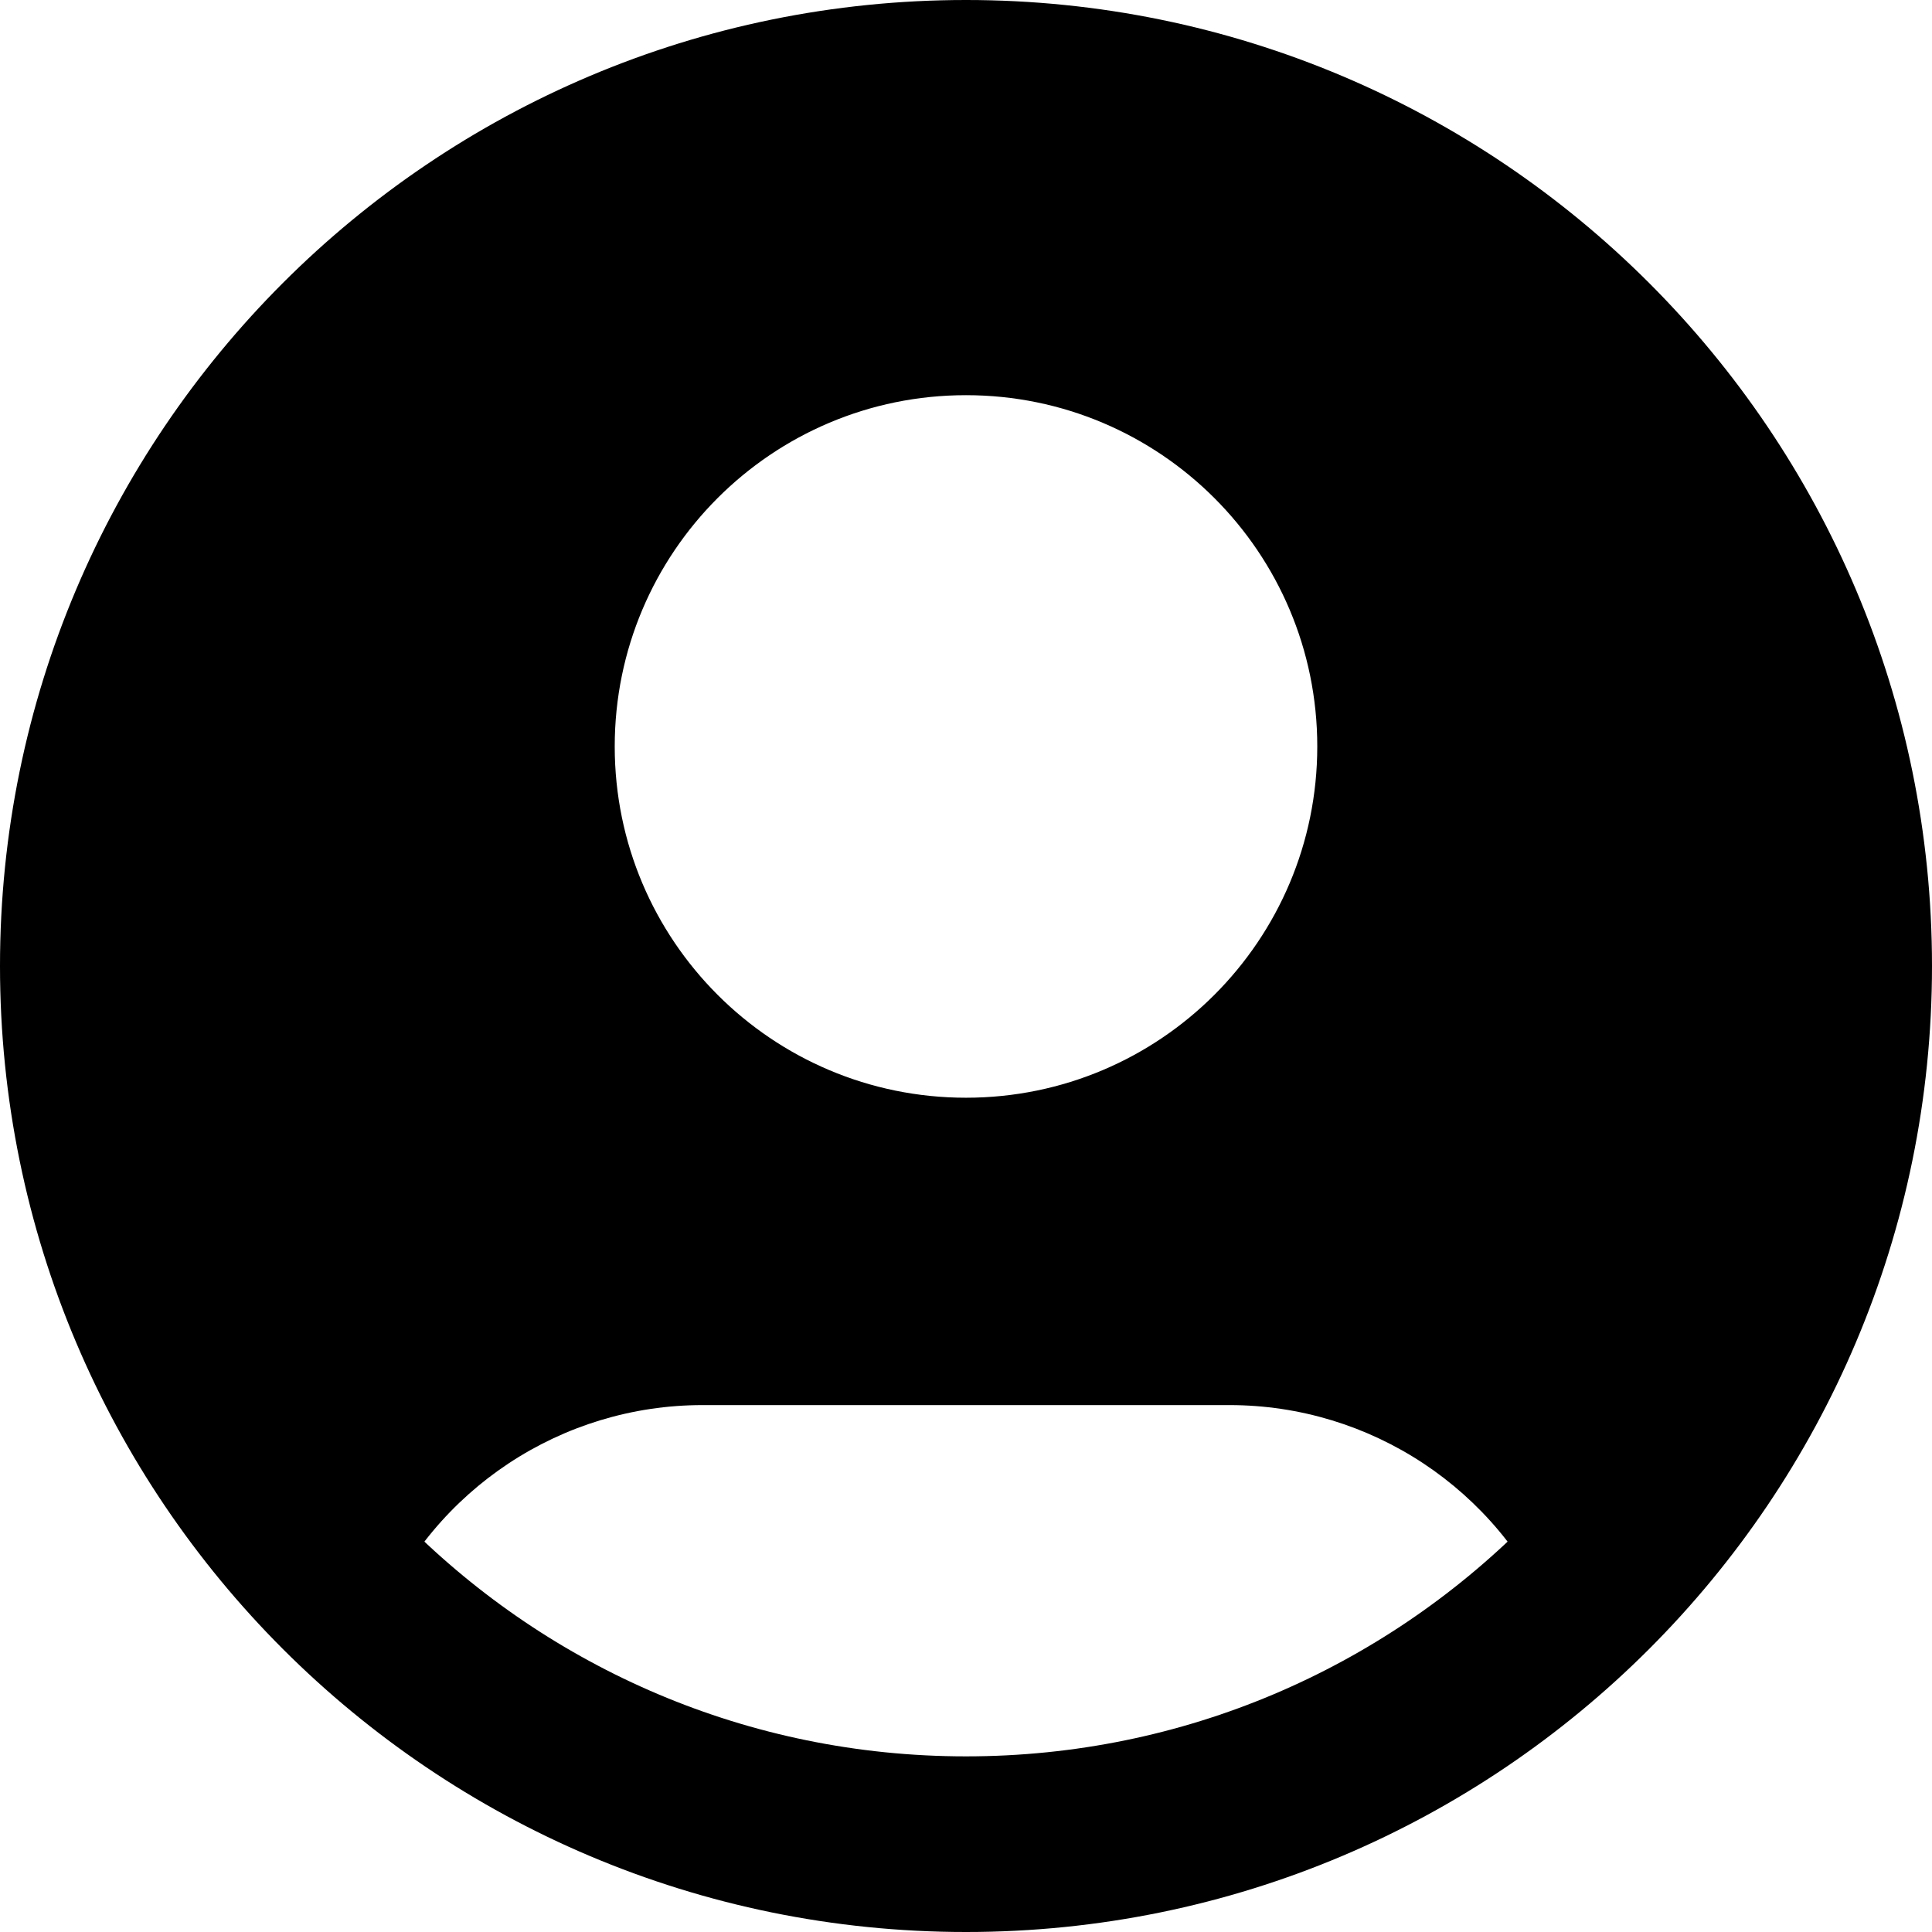
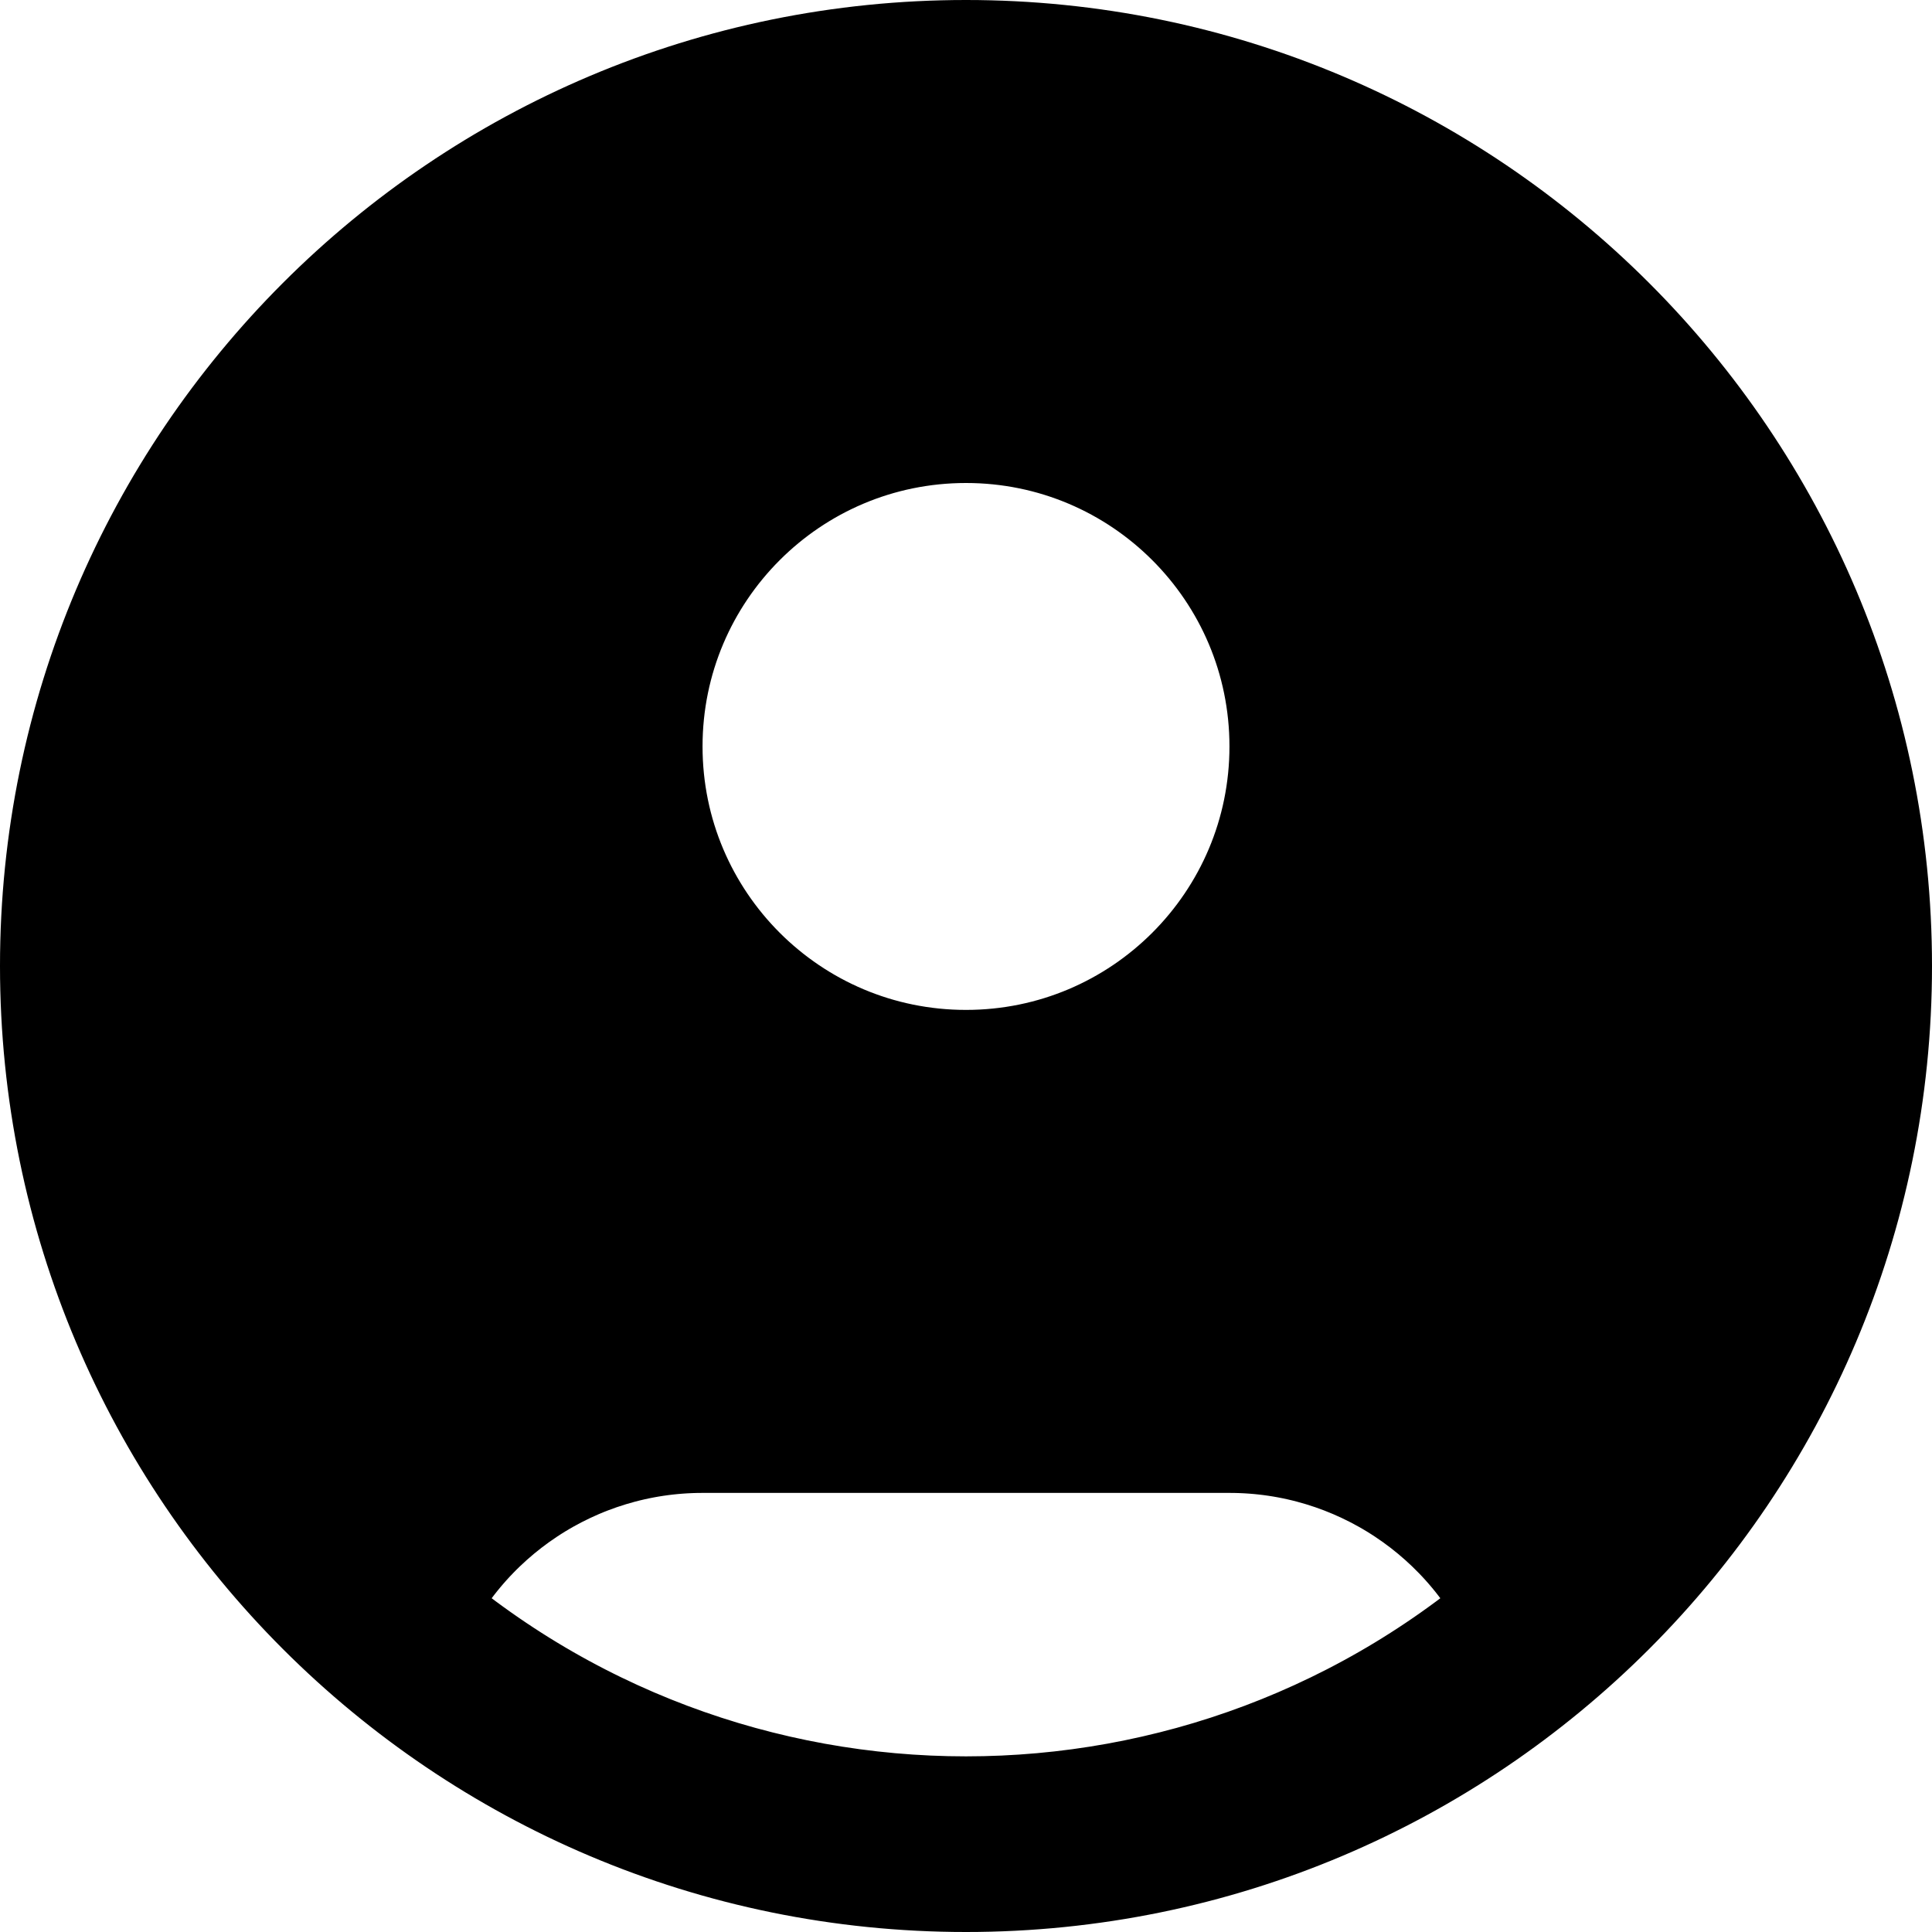
<svg xmlns="http://www.w3.org/2000/svg" viewBox="1 1 22 22" width="22" height="22" fill="none" stroke="black" stroke-width="2" stroke-linecap="round" stroke-linejoin="round">
-   <path fill-rule="evenodd" d="M22 12c0 5.523-4.477 10-10 10S2 17.523 2 12 6.477 2 12 2s10 4.477 10 10ZM16 9.5a4 4 0 1 1-8 0 4 4 0 0 1 8 0ZM5.316 19.438A4.001 4.001 0 0 1 9 17h6a4.001 4.001 0 0 1 3.684 2.438A10 10 0 0 1 5.316 19.438Z" fill="black" stroke="none" />
-   <path d="M22 12c0 5.523-4.477 10-10 10S2 17.523 2 12 6.477 2 12 2s10 4.477 10 10Z" />
+   <path fill-rule="evenodd" d="M22 12c0 5.523-4.477 10-10 10S2 17.523 2 12 6.477 2 12 2s10 4.477 10 10ZM16 9.5a4 4 0 1 1-8 0 4 4 0 0 1 8 0ZM5.316 19.438A4.001 4.001 0 0 1 9 17h6a4.001 4.001 0 0 1 3.684 2.438A10 10 0 0 1 5.316 19.438Z" fill="black" />
</svg>
